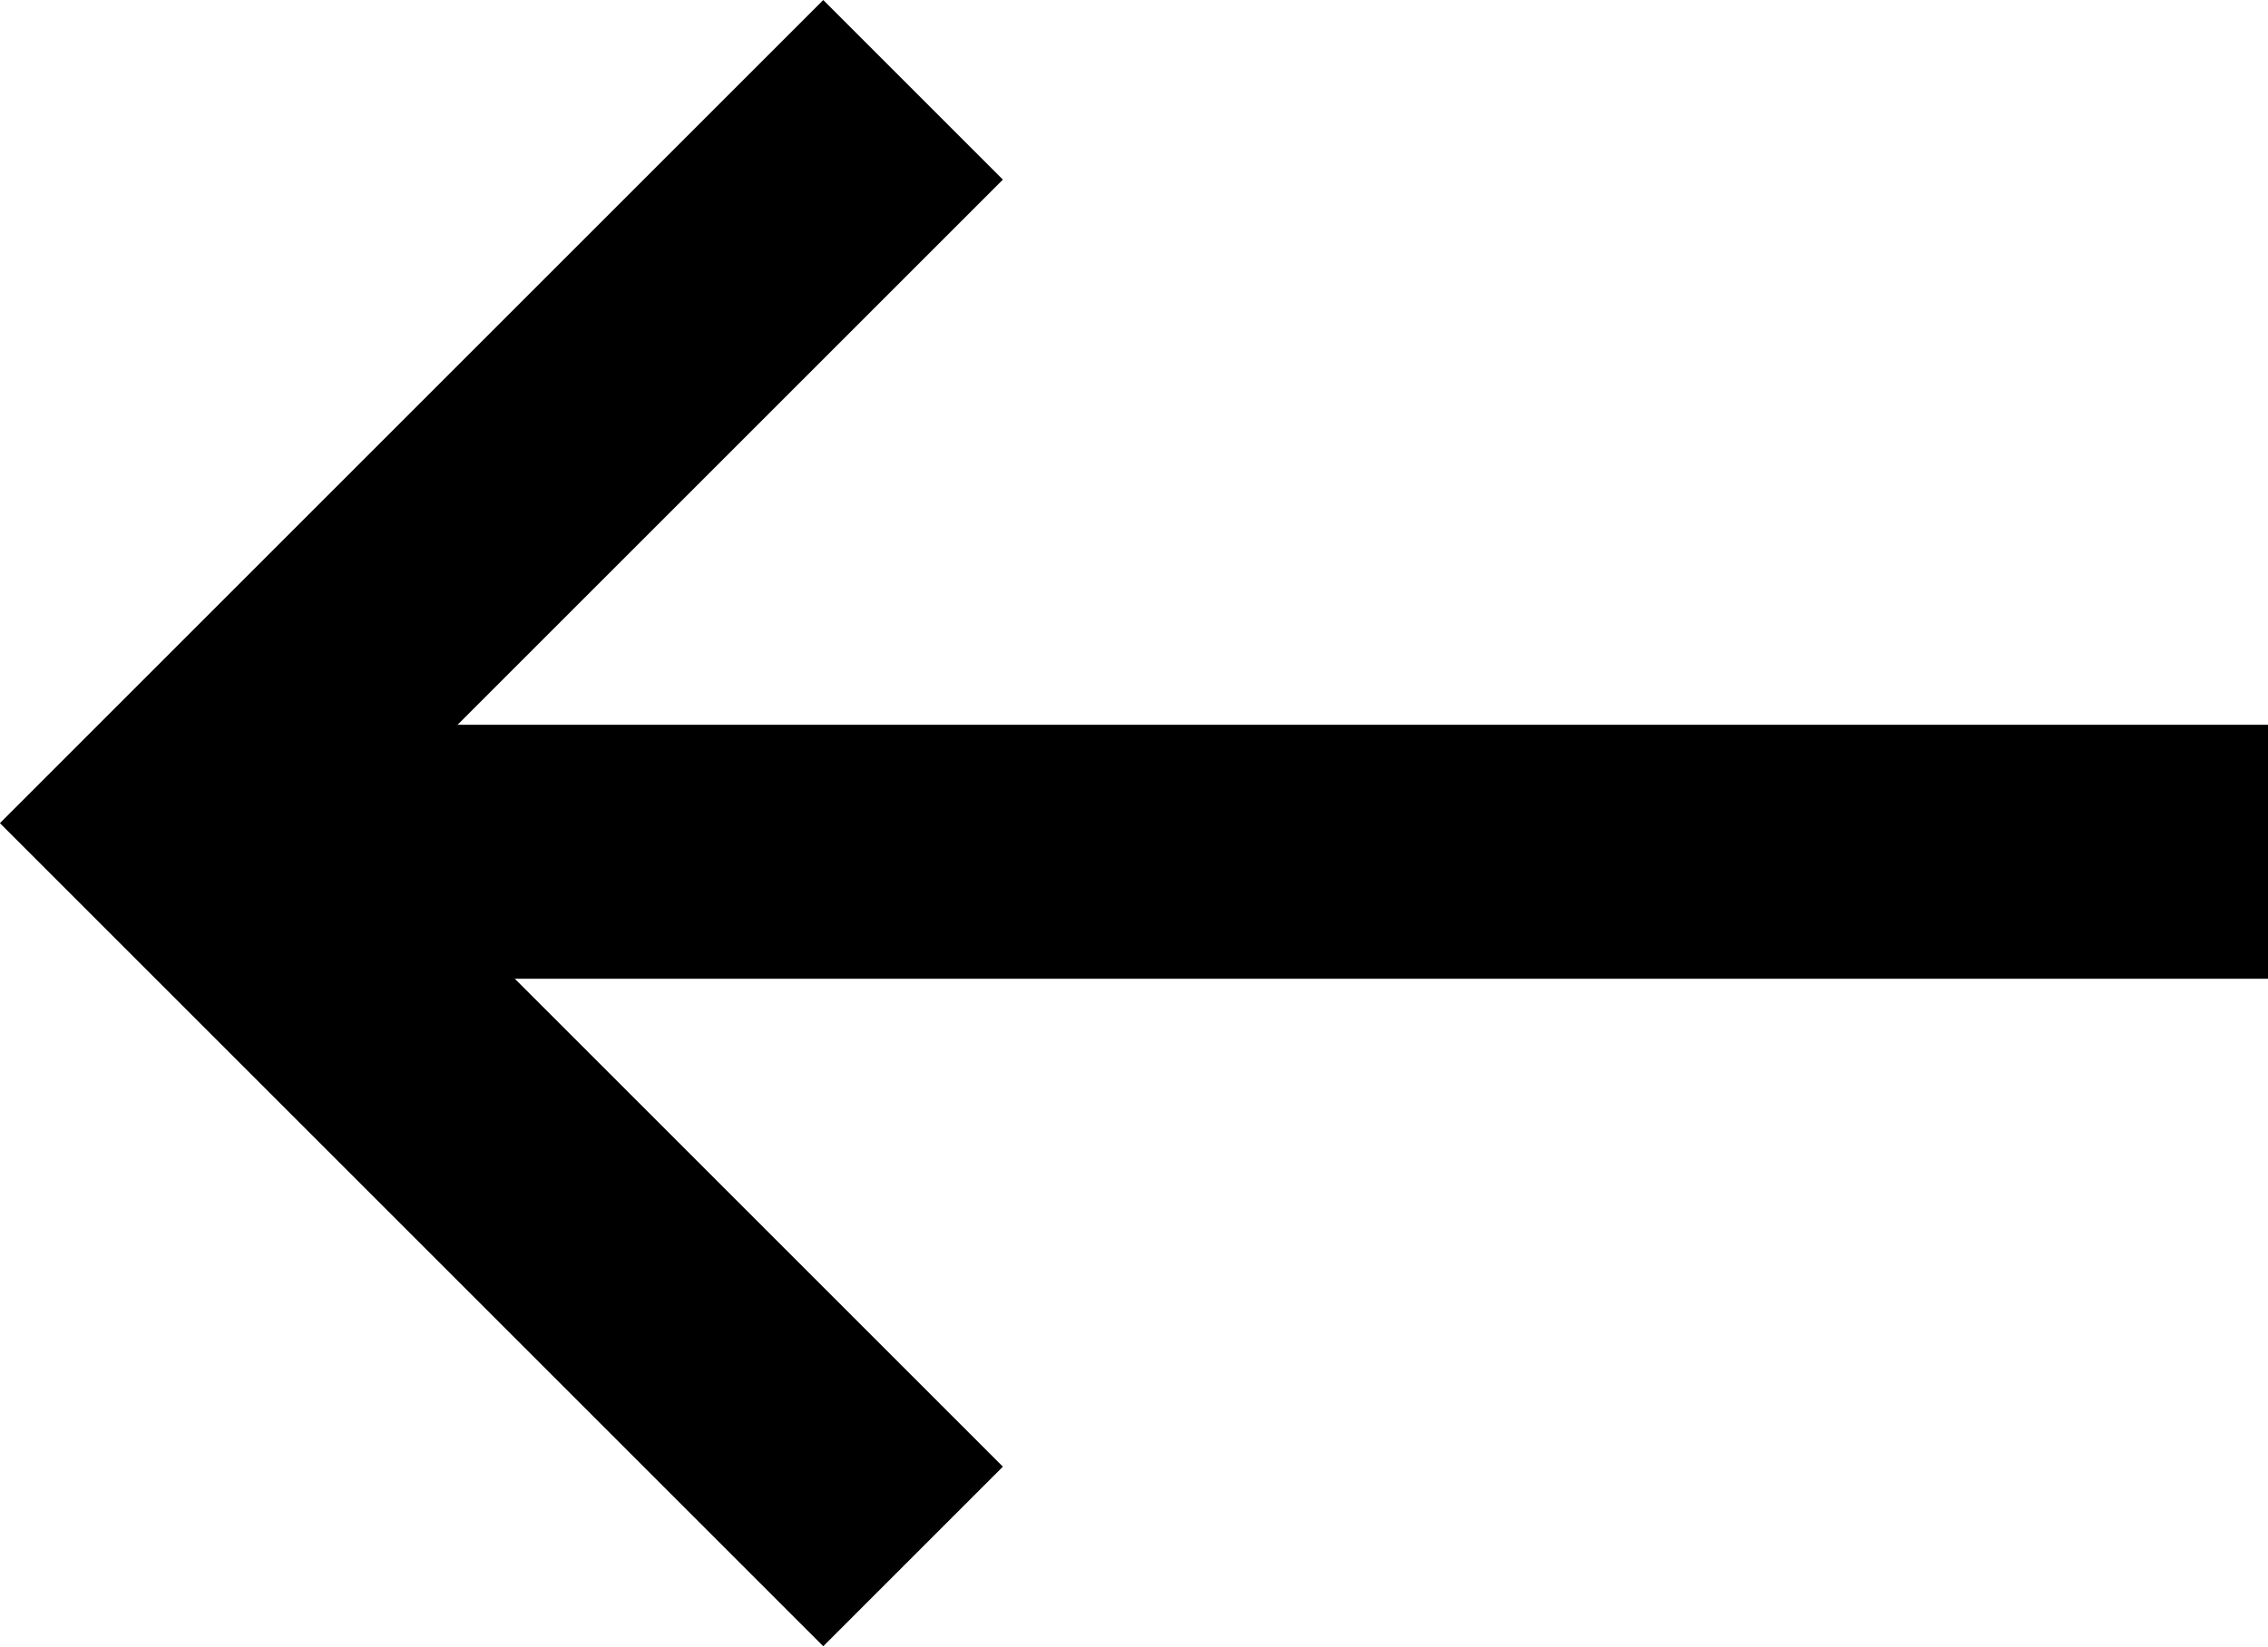
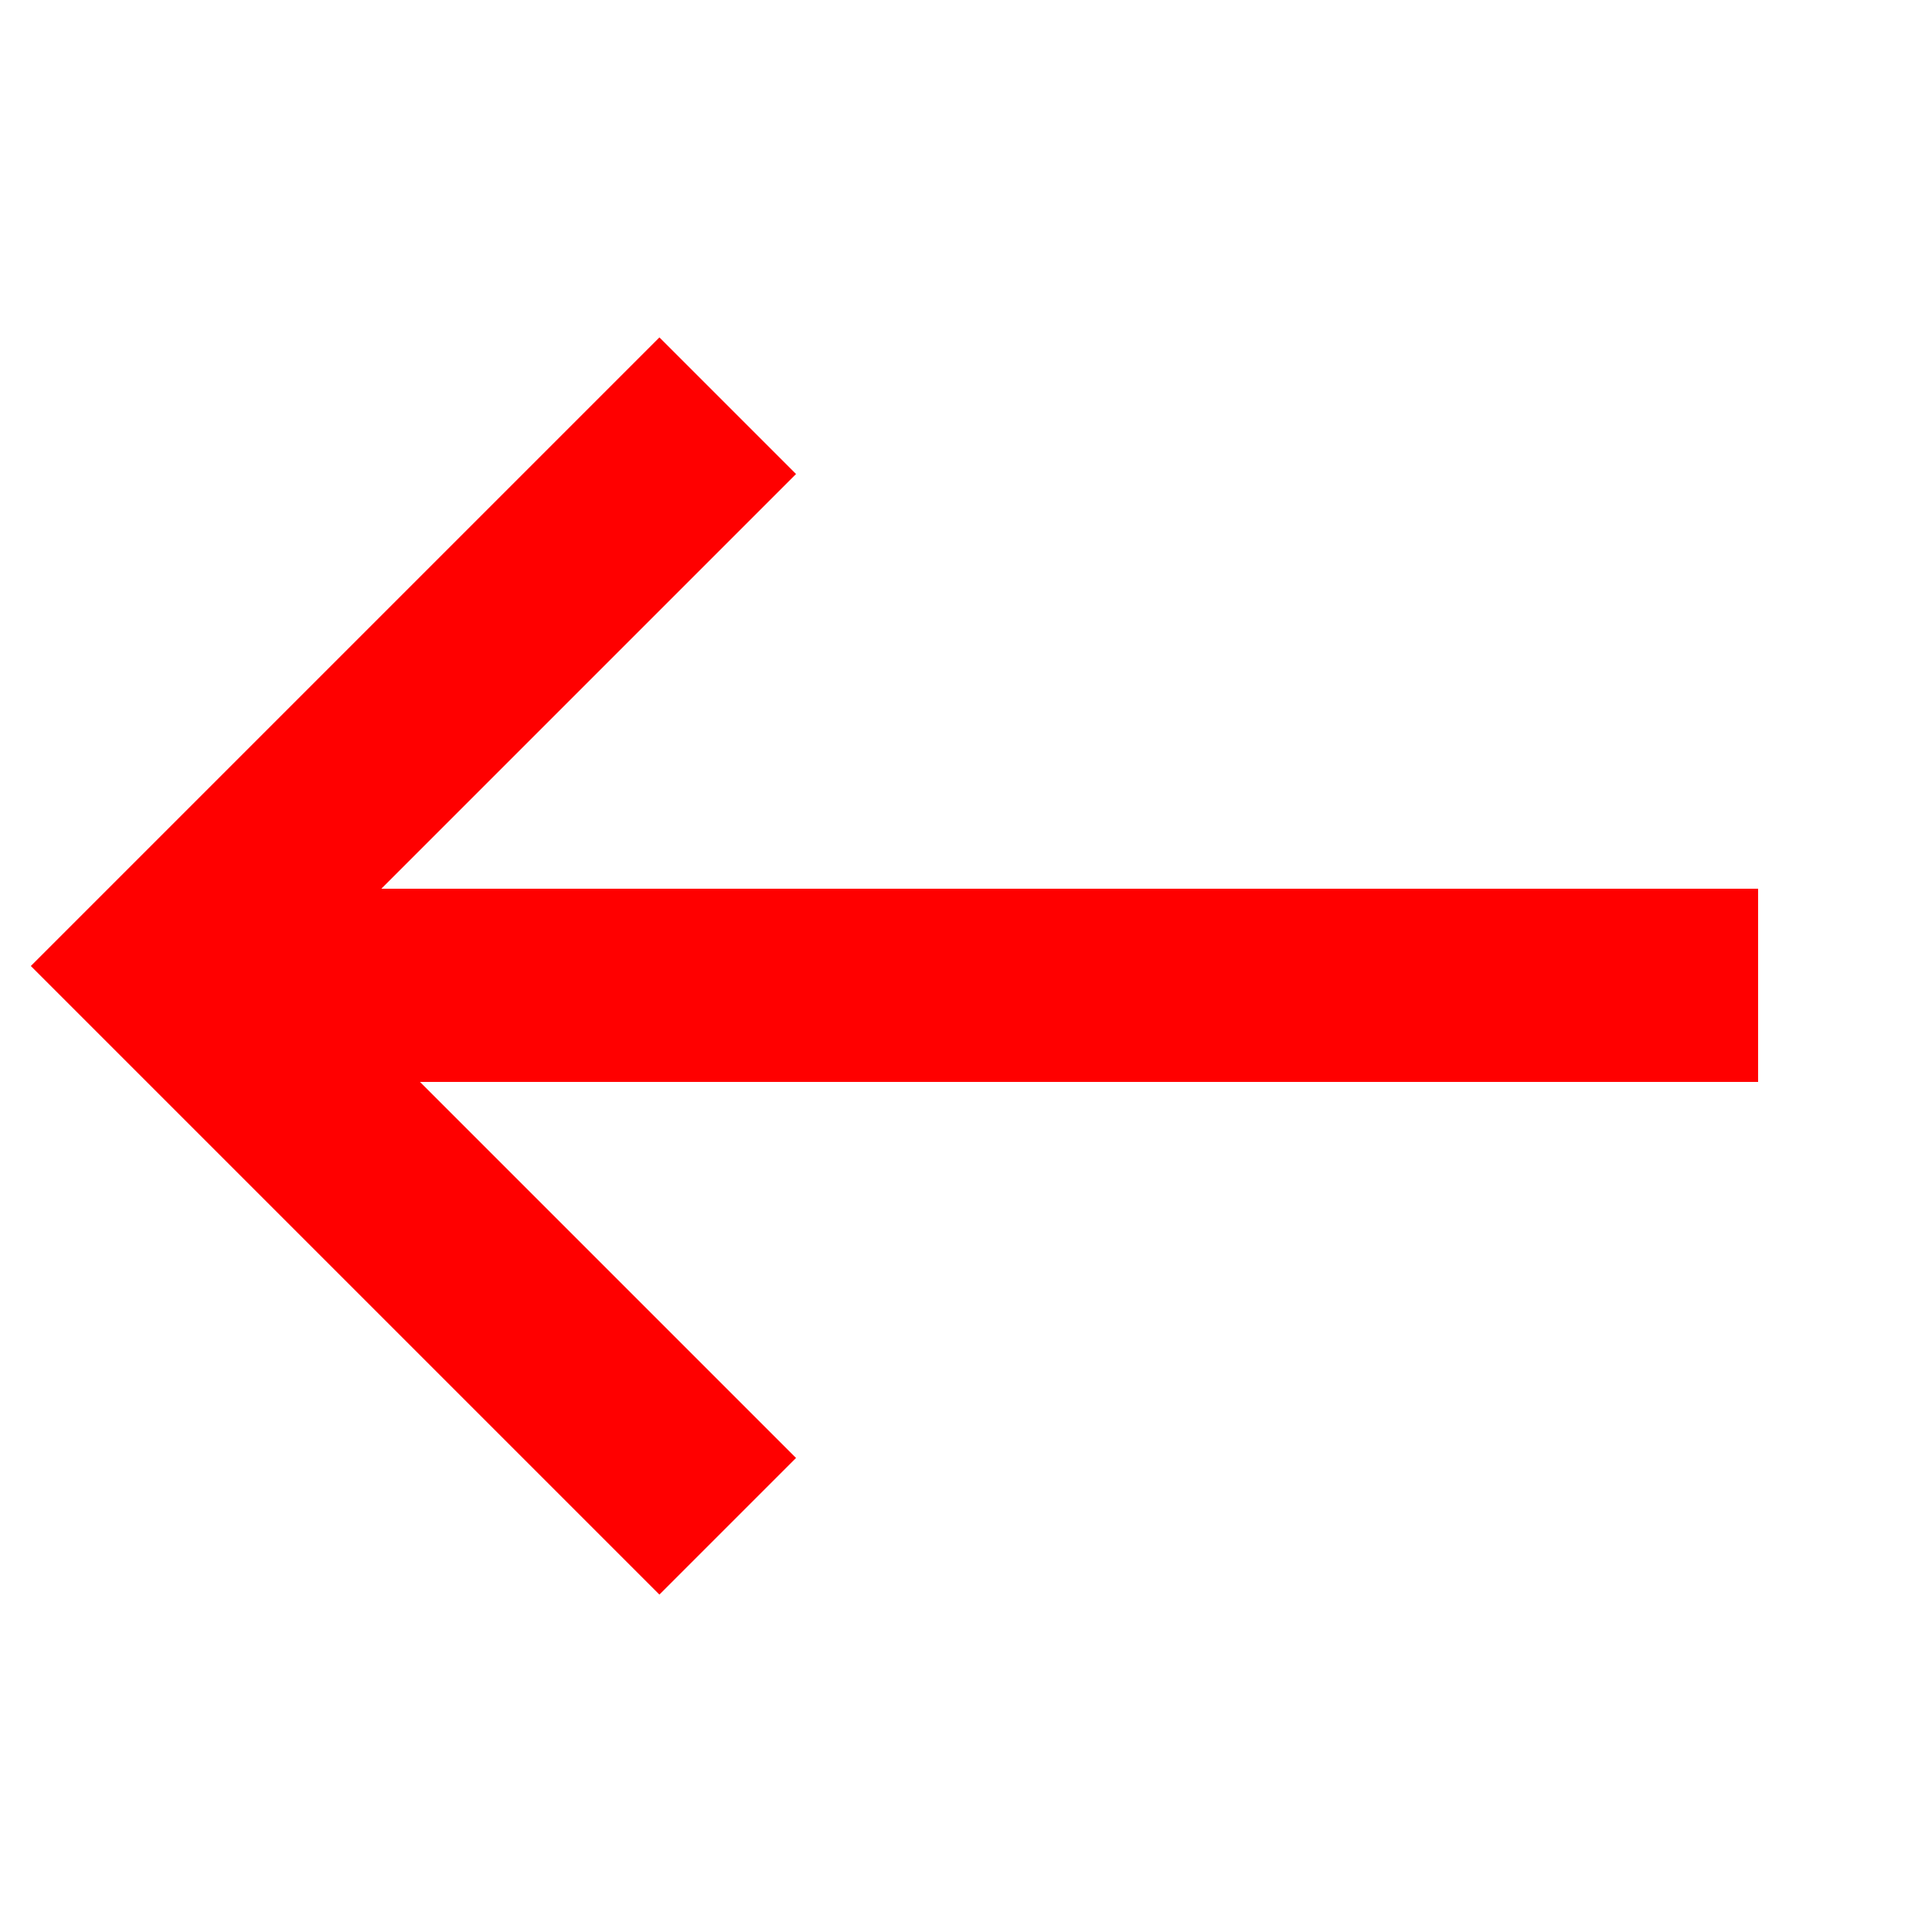
- <svg xmlns="http://www.w3.org/2000/svg" viewBox="5135.718 19.439 26.782 19.446">
-   <defs>
-     <style>
-         .arrow-1 {
-             fill: none;
-             stroke: #000000;
-             stroke-width: 3px;
-         }
-         </style>
-   </defs>
+ <svg xmlns="http://www.w3.org/2000/svg" version="1.1" id="nav-arrow-left" x="0px" y="0px" width="30px" height="30px" viewBox="0 0 30 30" enable-background="new 0 0 30 30" xml:space="preserve">
  <g transform="translate(5120)">
-     <path class="arrow-1" d="M4562.5,22.168l-8.662,8.662,8.662,8.662" transform="translate(-4536 -1.668)" />
-     <line class="arrow-1" x2="23" transform="translate(19.5 29.5)" />
+     <path fill="none" stroke="RED" stroke-width="3" d="M-5108.7,6.3l-8.7,8.7l8.7,8.7" />
+     <line fill="none" stroke="RED" stroke-width="3" x1="-5115.7" y1="15.3" x2="-5092.7" y2="15.3" />
  </g>
</svg>
